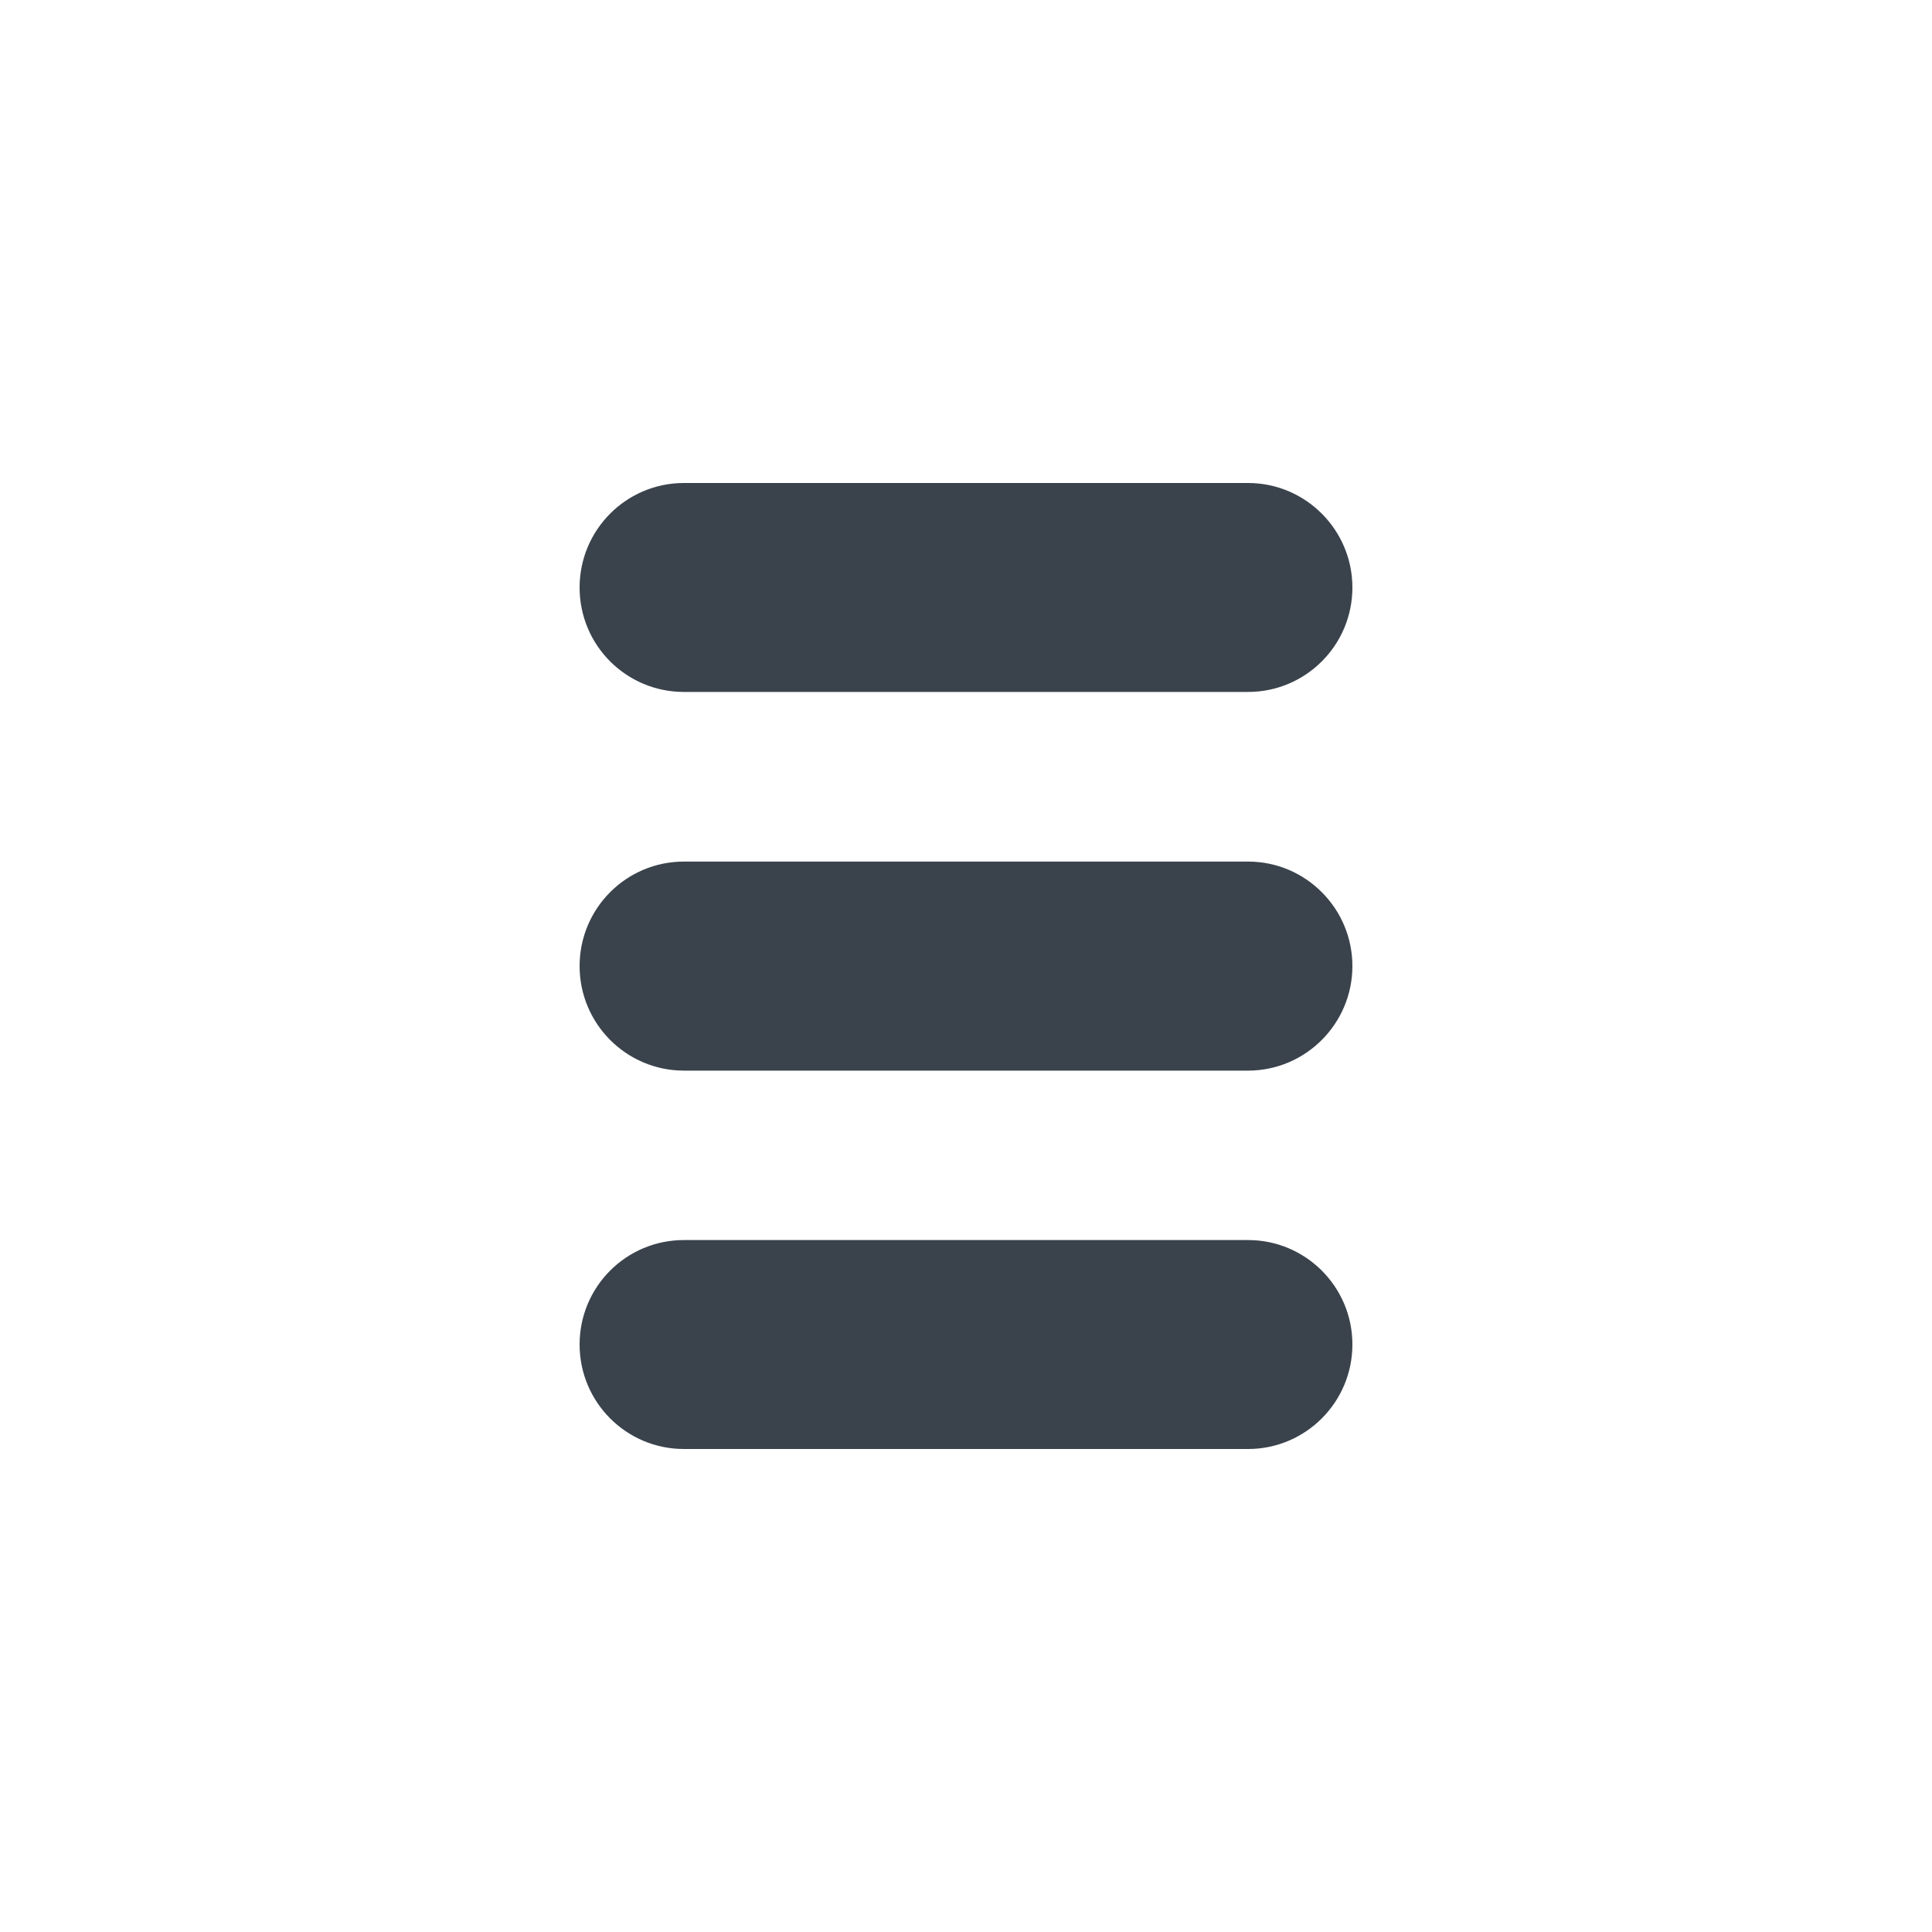
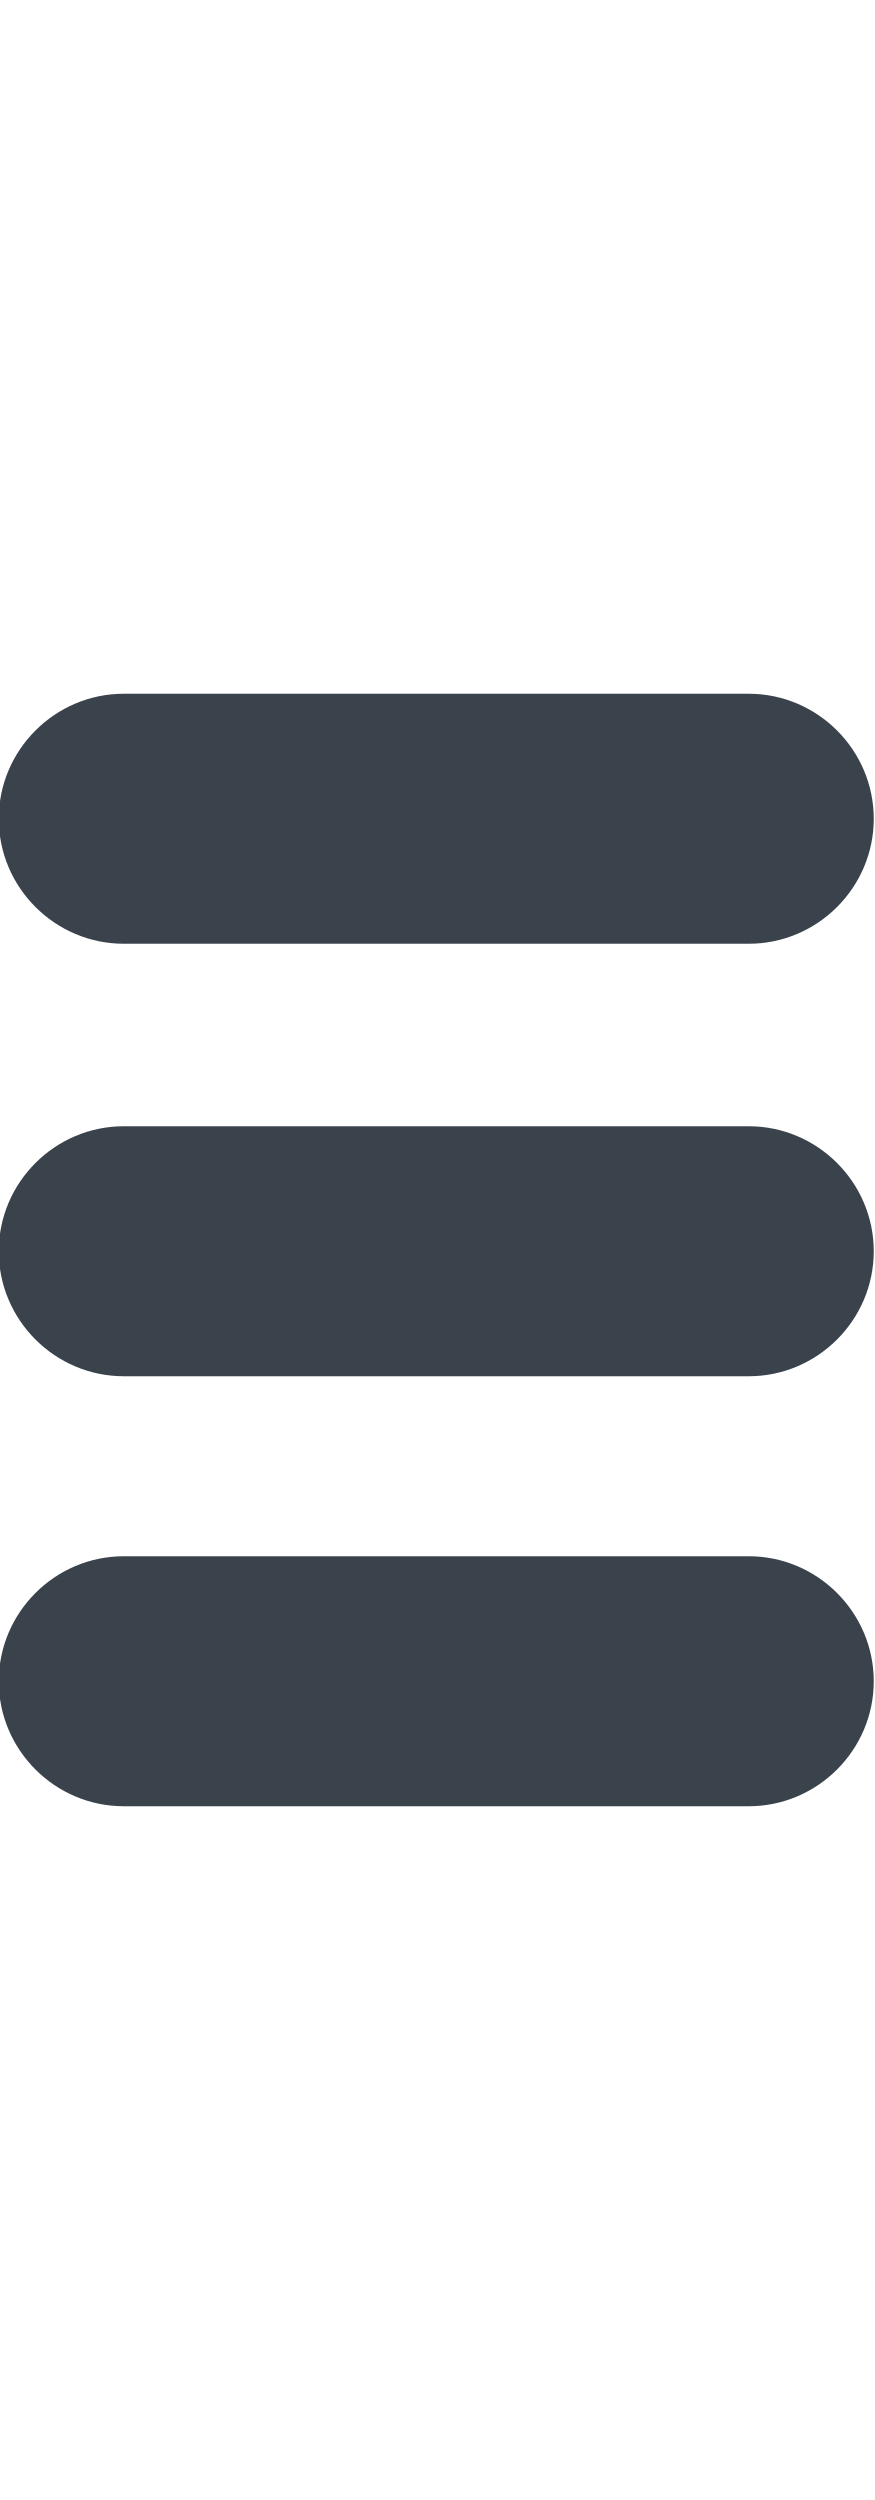
- <svg xmlns="http://www.w3.org/2000/svg" width="20px" height="20px" viewBox="0 0 20 20" version="1.1">
-   <defs />
-   <g id="Page-1" stroke="none" stroke-width="1" fill="none" fill-rule="evenodd">
-     <g id="dragVertical" transform="translate(-6, -6)" fill="#3A434C">
-       <path d="M13.08,18.837 C12.483,18.837 12,19.32 12,19.918 C12,20.516 12.483,21 13.08,21 L18.92,21 C19.515,21 20,20.516 20,19.918 C20,19.32 19.515,18.837 18.92,18.837 L13.08,18.837 Z M13.08,14.919 C12.483,14.919 12,15.403 12,16.001 C12,16.597 12.483,17.083 13.08,17.083 L18.92,17.083 C19.515,17.083 20,16.597 20,16.001 C20,15.403 19.515,14.919 18.92,14.919 L13.08,14.919 Z M18.92,13.163 C19.515,13.163 20,12.68 20,12.082 C20,11.485 19.515,11 18.92,11 L13.08,11 C12.483,11 12,11.485 12,12.082 C12,12.68 12.483,13.163 13.08,13.163 L18.92,13.163 Z" id="icon-reorder-copy" />
-     </g>
+ <svg xmlns="http://www.w3.org/2000/svg" version="1.1" id="Calque_1" x="0px" y="0px" viewBox="0 0 7 20" enable-background="new 0 0 7 20" xml:space="preserve">
+   <g>
+     <path fill="#3A434C" d="M0.99,7.55h5c0.55,0,1-0.45,1-1c0-0.55-0.45-1-1-1h-5c-0.55,0-1,0.45-1,1C-0.01,7.1,0.44,7.55,0.99,7.55z" />
+     <path fill="#3A434C" d="M0.99,11.01h5c0.55,0,1-0.45,1-1s-0.45-1-1-1h-5c-0.55,0-1,0.45-1,1S0.44,11.01,0.99,11.01z" />
+     <path fill="#3A434C" d="M0.99,14.45h5c0.55,0,1-0.45,1-1c0-0.55-0.45-1-1-1h-5c-0.55,0-1,0.45-1,1C-0.01,14,0.44,14.45,0.99,14.45z   " />
  </g>
</svg>
